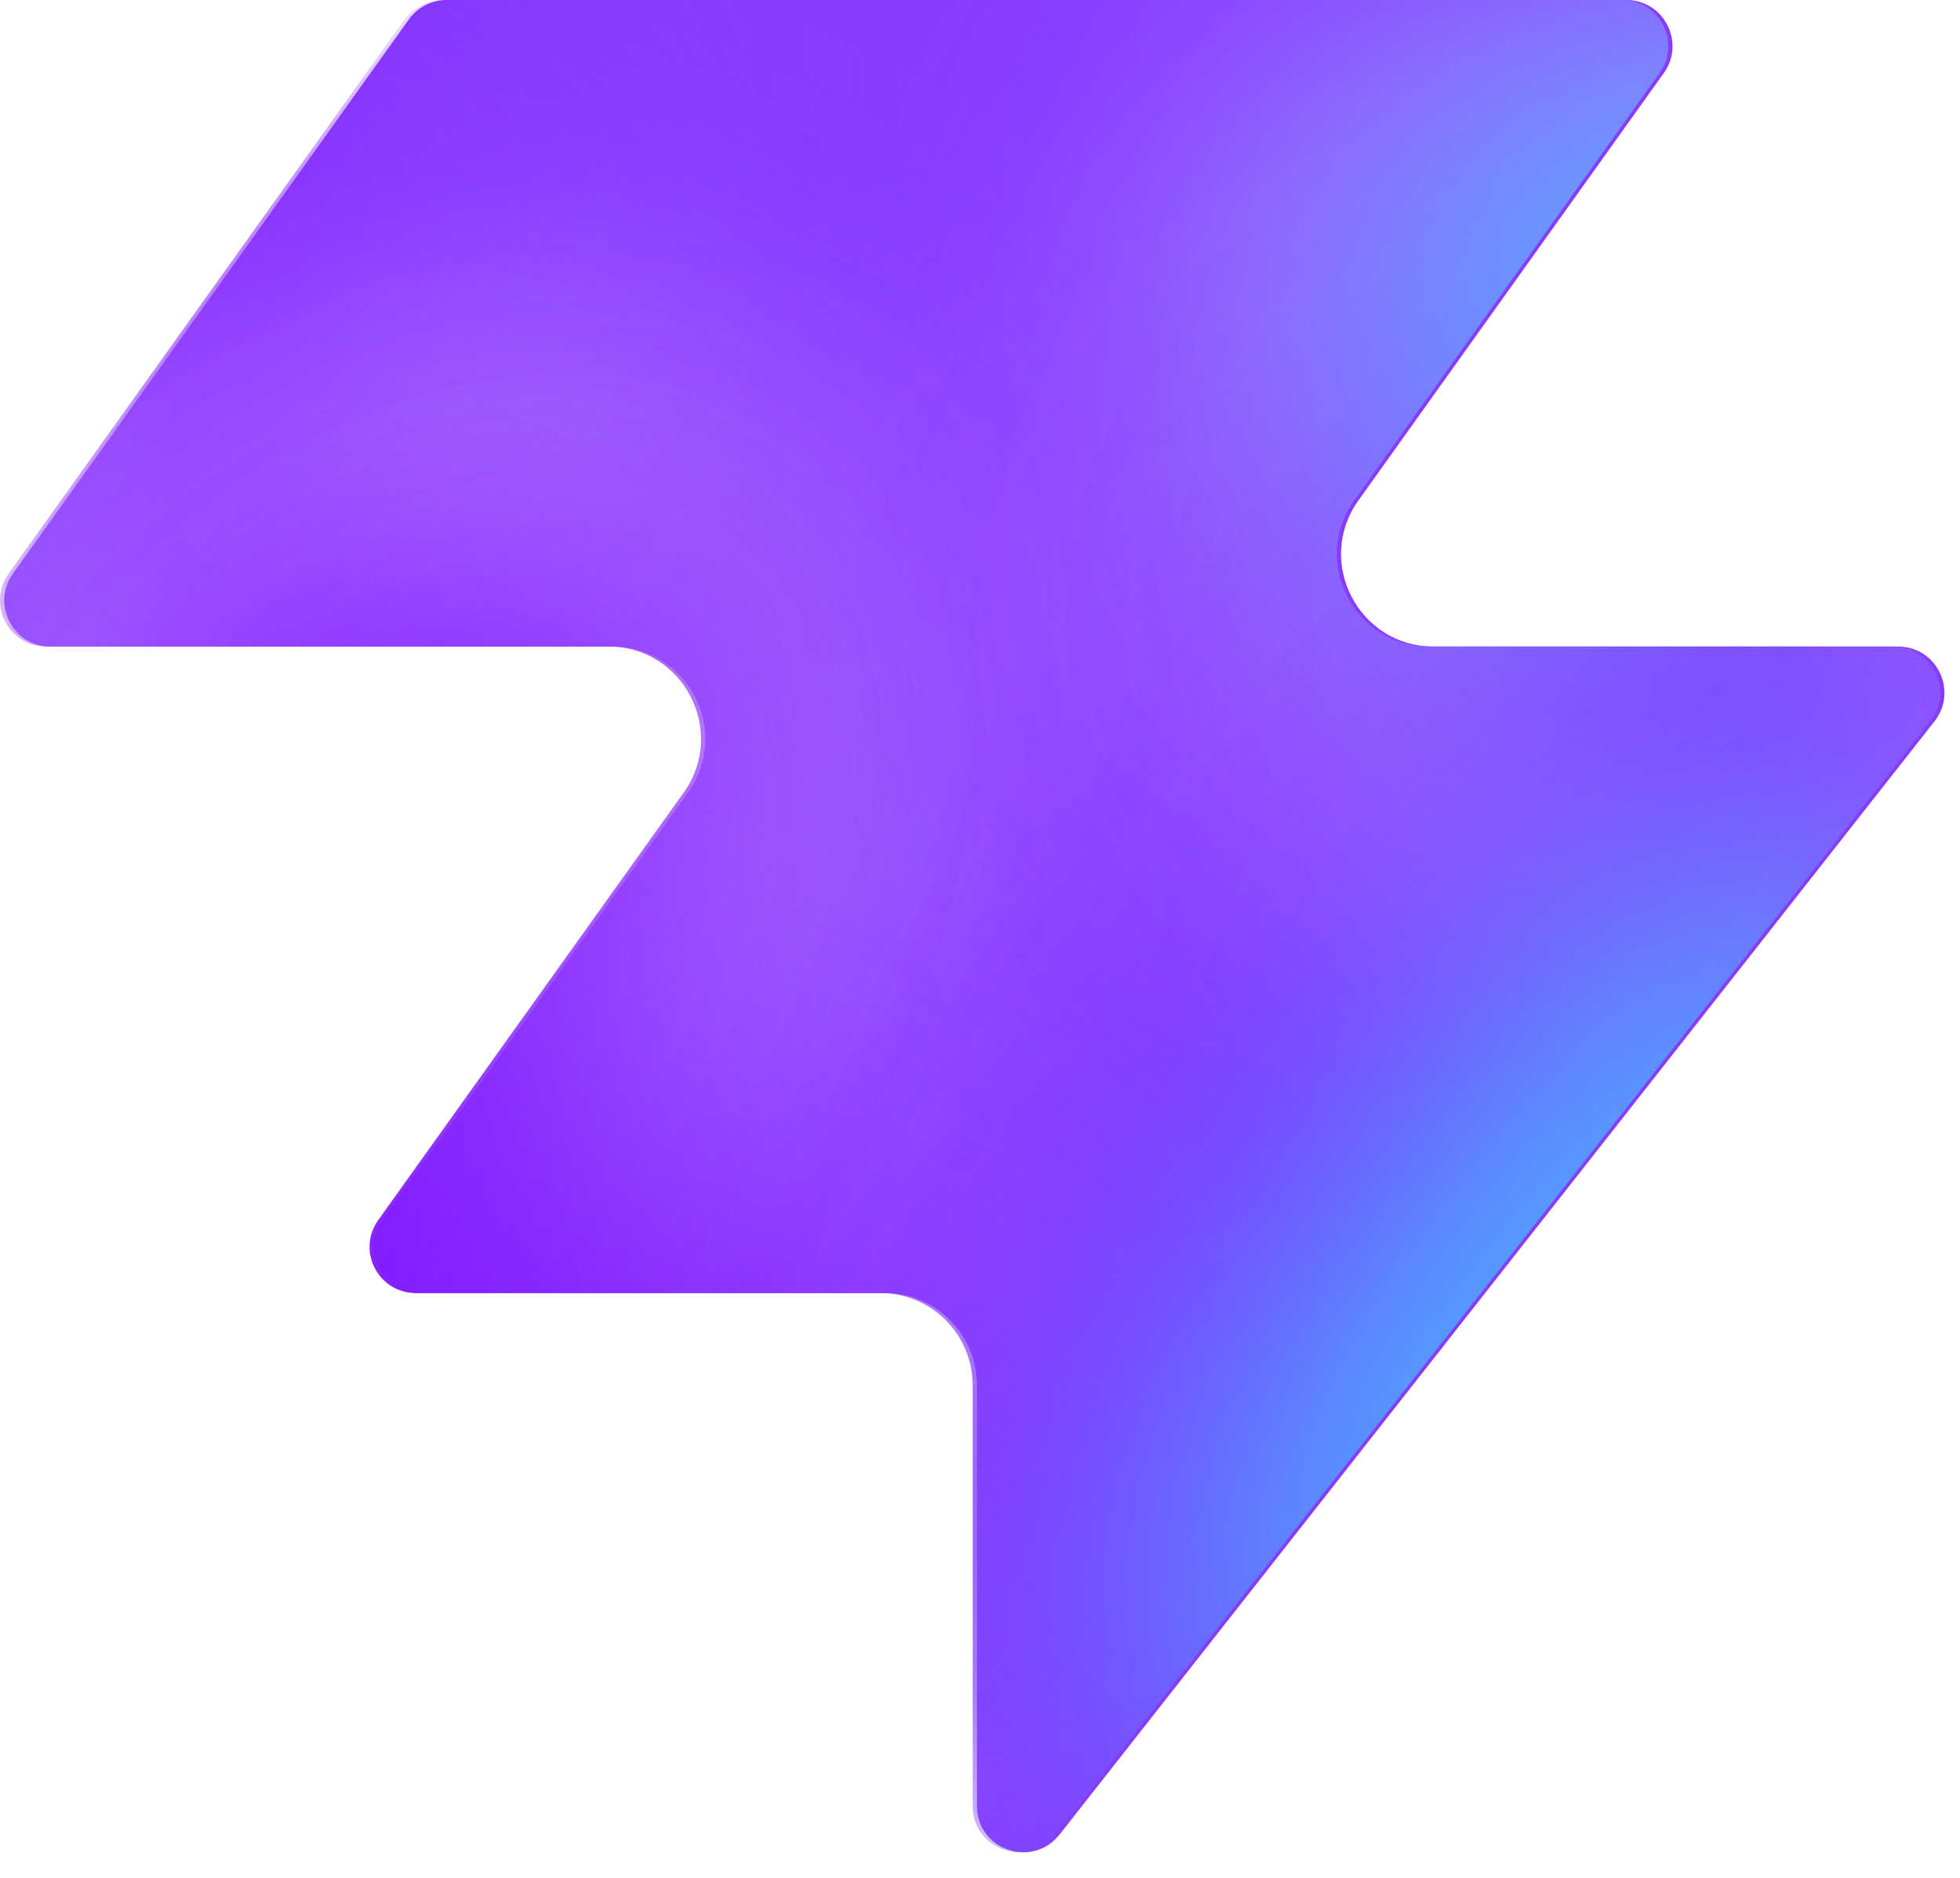
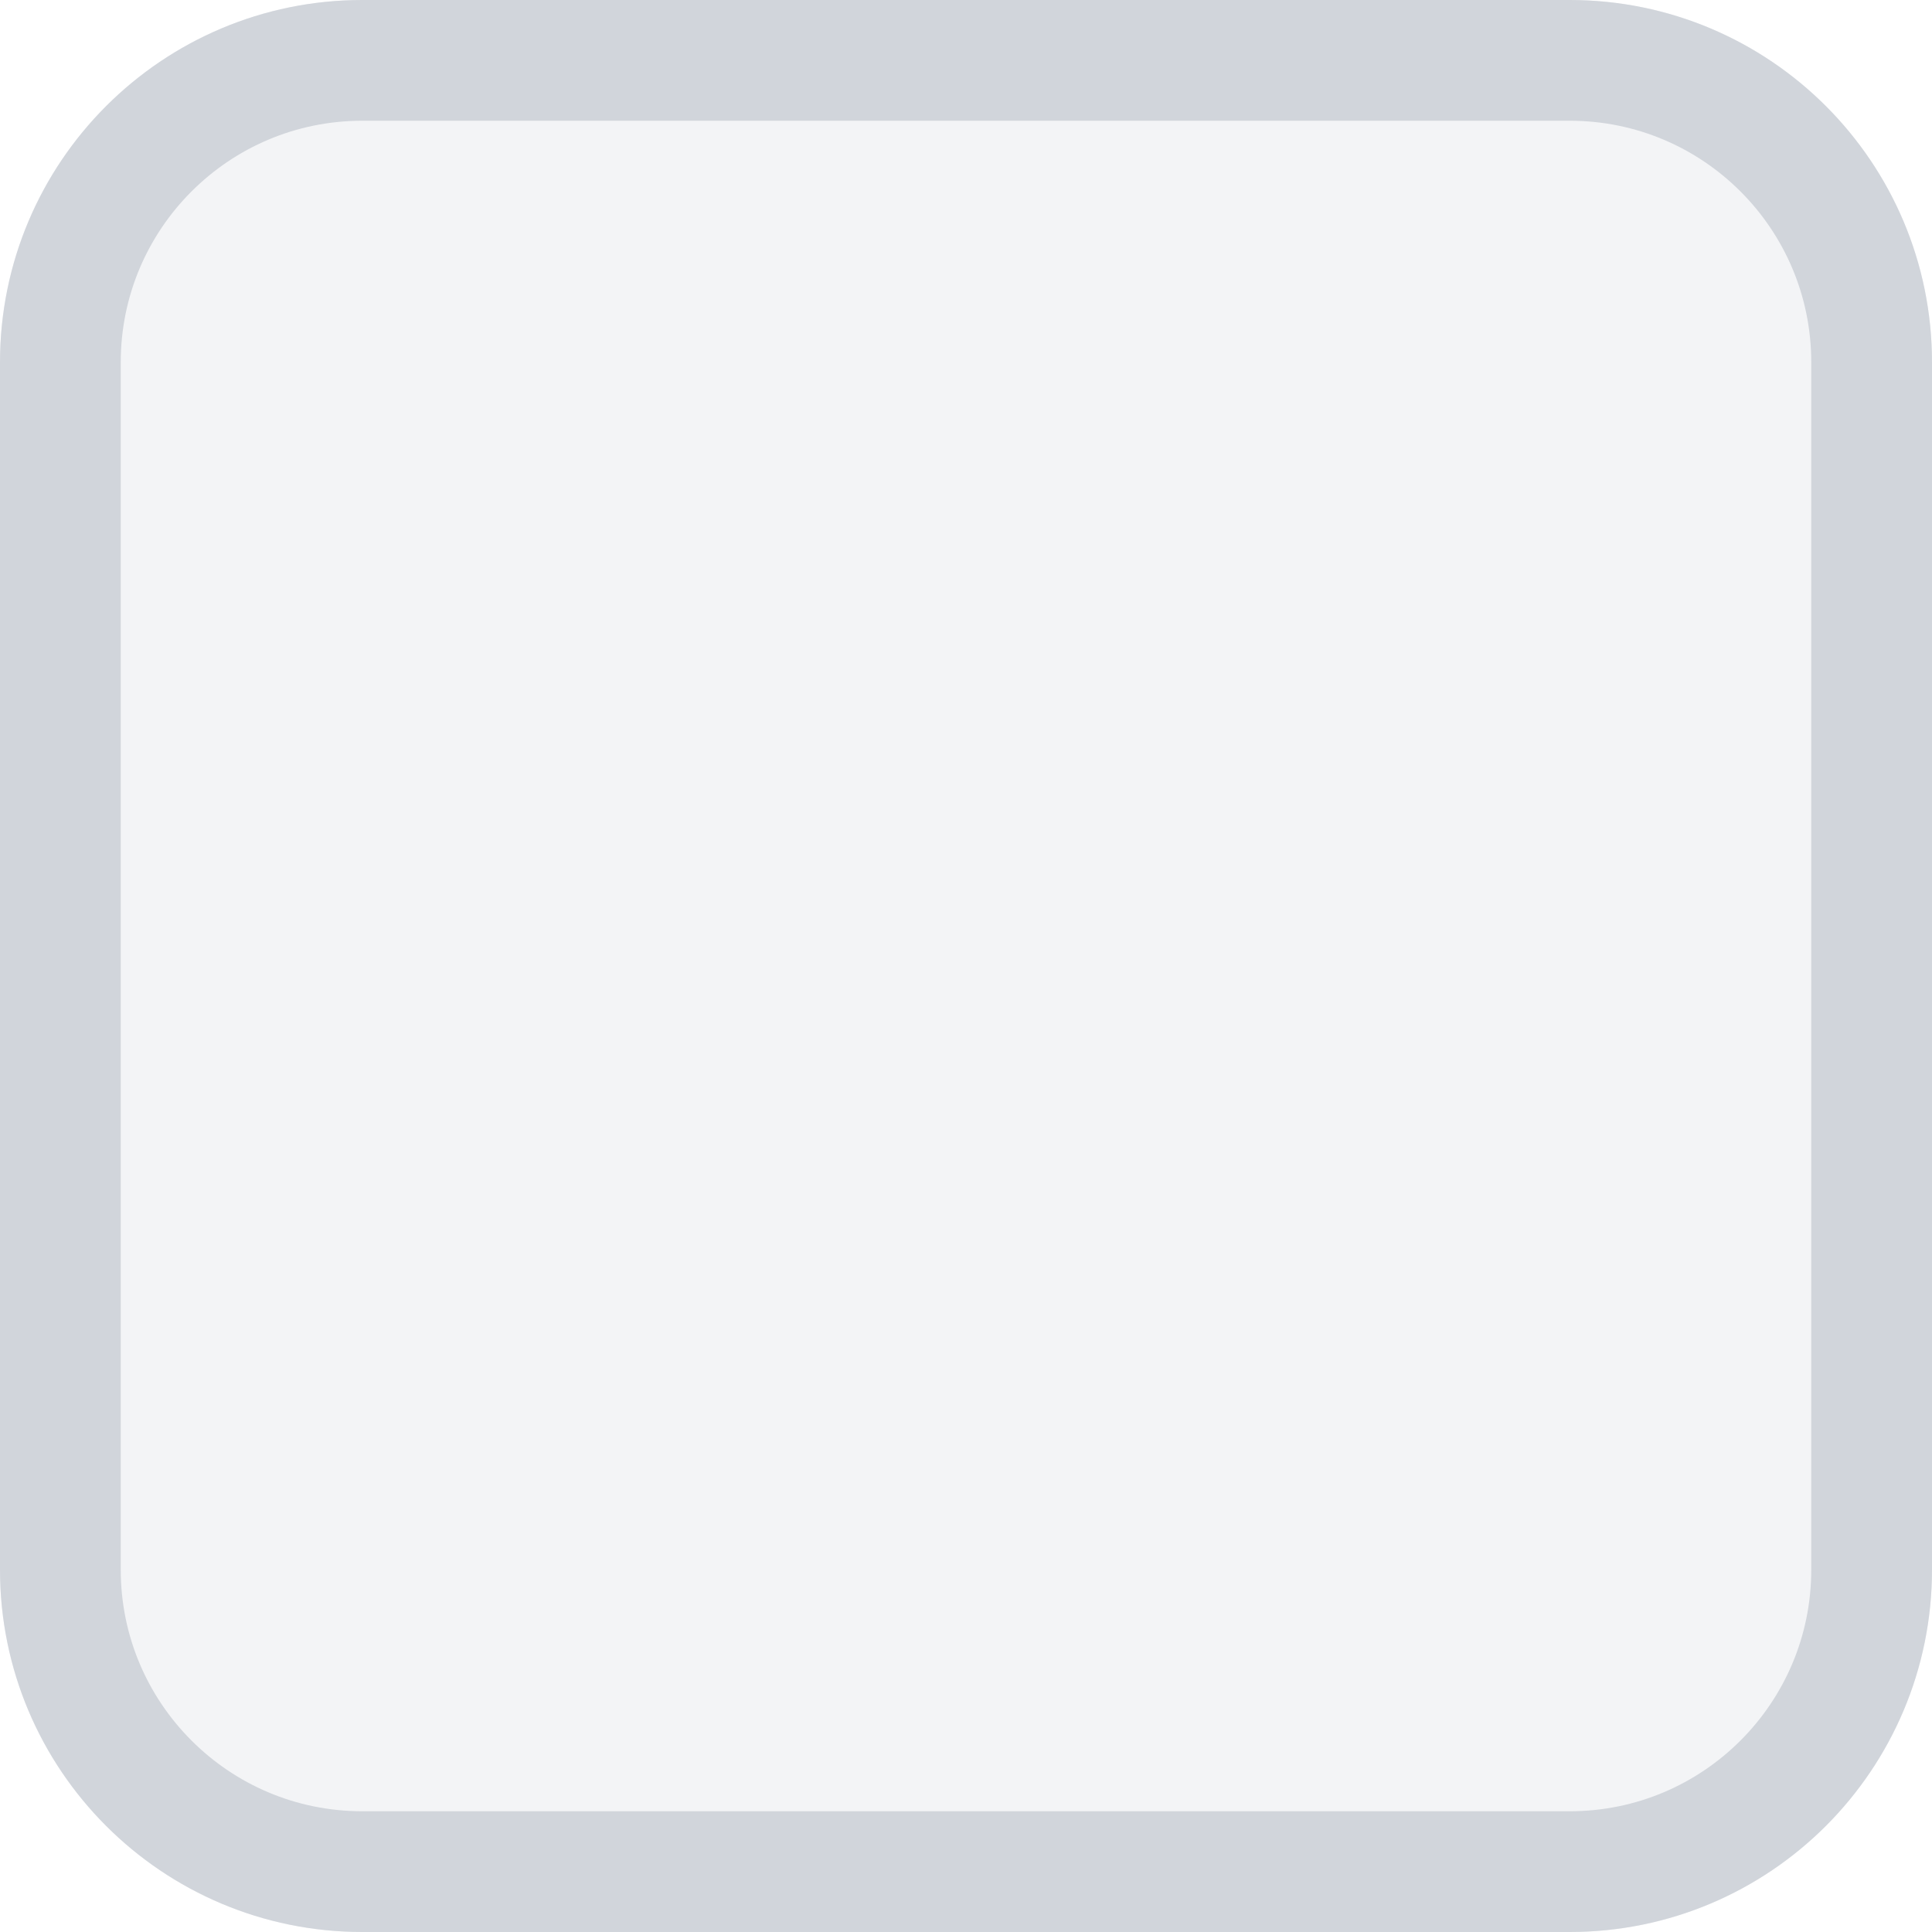
- <svg xmlns="http://www.w3.org/2000/svg" width="48" height="46" fill="none" viewBox="0 0 48 46">
-   <path fill="#863bff" d="M25.946 44.938c-.664.845-2.021.375-2.021-.698V33.937a2.26 2.26 0 0 0-2.262-2.262H10.287c-.92 0-1.456-1.04-.92-1.788l7.48-10.471c1.07-1.497 0-3.578-1.842-3.578H1.237c-.92 0-1.456-1.04-.92-1.788L10.013.474c.214-.297.556-.474.92-.474h28.894c.92 0 1.456 1.04.92 1.788l-7.48 10.471c-1.07 1.498 0 3.579 1.842 3.579h11.377c.943 0 1.473 1.088.89 1.83L25.947 44.94z" style="fill:#863bff;fill:color(display-p3 .525 .23 1);fill-opacity:1" />
-   <mask id="a" width="48" height="46" x="0" y="0" maskUnits="userSpaceOnUse" style="mask-type:alpha">
-     <path fill="#000" d="M25.842 44.938c-.664.844-2.021.375-2.021-.698V33.937a2.26 2.26 0 0 0-2.262-2.262H10.183c-.92 0-1.456-1.04-.92-1.788l7.48-10.471c1.07-1.498 0-3.579-1.842-3.579H1.133c-.92 0-1.456-1.04-.92-1.787L9.91.473c.214-.297.556-.474.92-.474h28.894c.92 0 1.456 1.04.92 1.788l-7.48 10.471c-1.07 1.498 0 3.578 1.842 3.578h11.377c.943 0 1.473 1.088.89 1.832L25.843 44.94z" style="fill:#000;fill-opacity:1" />
-   </mask>
-   <g mask="url(#a)">
-     <g filter="url(#b)">
-       <ellipse cx="5.508" cy="14.704" fill="#ede6ff" rx="5.508" ry="14.704" style="fill:#ede6ff;fill:color(display-p3 .927 .903 1);fill-opacity:1" transform="matrix(.00324 1 1 -.00324 -4.47 31.516)" />
-     </g>
-     <g filter="url(#c)">
-       <ellipse cx="10.399" cy="29.851" fill="#ede6ff" rx="10.399" ry="29.851" style="fill:#ede6ff;fill:color(display-p3 .927 .903 1);fill-opacity:1" transform="matrix(.00324 1 1 -.00324 -39.328 7.883)" />
-     </g>
-     <g filter="url(#d)">
-       <ellipse cx="5.508" cy="30.487" fill="#7e14ff" rx="5.508" ry="30.487" style="fill:#7e14ff;fill:color(display-p3 .492 .077 1);fill-opacity:1" transform="rotate(89.814 -25.913 -14.639)scale(1 -1)" />
-     </g>
-     <g filter="url(#e)">
-       <ellipse cx="5.508" cy="30.599" fill="#7e14ff" rx="5.508" ry="30.599" style="fill:#7e14ff;fill:color(display-p3 .492 .077 1);fill-opacity:1" transform="rotate(89.814 -32.644 -3.334)scale(1 -1)" />
-     </g>
-     <g filter="url(#f)">
-       <ellipse cx="5.508" cy="30.599" fill="#7e14ff" rx="5.508" ry="30.599" style="fill:#7e14ff;fill:color(display-p3 .492 .077 1);fill-opacity:1" transform="matrix(.00324 1 1 -.00324 -34.34 30.47)" />
-     </g>
-     <g filter="url(#g)">
-       <ellipse cx="14.072" cy="22.078" fill="#ede6ff" rx="14.072" ry="22.078" style="fill:#ede6ff;fill:color(display-p3 .927 .903 1);fill-opacity:1" transform="rotate(93.35 24.506 48.493)scale(-1 1)" />
-     </g>
-     <g filter="url(#h)">
-       <ellipse cx="3.47" cy="21.501" fill="#7e14ff" rx="3.47" ry="21.501" style="fill:#7e14ff;fill:color(display-p3 .492 .077 1);fill-opacity:1" transform="rotate(89.009 28.708 47.59)scale(-1 1)" />
-     </g>
-     <g filter="url(#i)">
-       <ellipse cx="3.47" cy="21.501" fill="#7e14ff" rx="3.47" ry="21.501" style="fill:#7e14ff;fill:color(display-p3 .492 .077 1);fill-opacity:1" transform="rotate(89.009 28.708 47.59)scale(-1 1)" />
-     </g>
-     <g filter="url(#j)">
-       <ellipse cx=".387" cy="8.972" fill="#7e14ff" rx="4.407" ry="29.108" style="fill:#7e14ff;fill:color(display-p3 .492 .077 1);fill-opacity:1" transform="rotate(39.51 .387 8.972)" />
-     </g>
-     <g filter="url(#k)">
-       <ellipse cx="47.523" cy="-6.092" fill="#7e14ff" rx="4.407" ry="29.108" style="fill:#7e14ff;fill:color(display-p3 .492 .077 1);fill-opacity:1" transform="rotate(37.892 47.523 -6.092)" />
-     </g>
-     <g filter="url(#l)">
-       <ellipse cx="41.412" cy="6.333" fill="#47bfff" rx="5.971" ry="9.665" style="fill:#47bfff;fill:color(display-p3 .28 .748 1);fill-opacity:1" transform="rotate(37.892 41.412 6.333)" />
-     </g>
-     <g filter="url(#m)">
-       <ellipse cx="-1.879" cy="38.332" fill="#7e14ff" rx="4.407" ry="29.108" style="fill:#7e14ff;fill:color(display-p3 .492 .077 1);fill-opacity:1" transform="rotate(37.892 -1.88 38.332)" />
-     </g>
-     <g filter="url(#n)">
-       <ellipse cx="-1.879" cy="38.332" fill="#7e14ff" rx="4.407" ry="29.108" style="fill:#7e14ff;fill:color(display-p3 .492 .077 1);fill-opacity:1" transform="rotate(37.892 -1.88 38.332)" />
-     </g>
-     <g filter="url(#o)">
-       <ellipse cx="35.651" cy="29.907" fill="#7e14ff" rx="4.407" ry="29.108" style="fill:#7e14ff;fill:color(display-p3 .492 .077 1);fill-opacity:1" transform="rotate(37.892 35.651 29.907)" />
-     </g>
-     <g filter="url(#p)">
-       <ellipse cx="38.418" cy="32.4" fill="#47bfff" rx="5.971" ry="15.297" style="fill:#47bfff;fill:color(display-p3 .28 .748 1);fill-opacity:1" transform="rotate(37.892 38.418 32.4)" />
-     </g>
-   </g>
-   <defs>
-     <filter id="b" width="60.045" height="41.654" x="-19.77" y="16.149" color-interpolation-filters="sRGB" filterUnits="userSpaceOnUse">
-       <feFlood flood-opacity="0" result="BackgroundImageFix" />
-       <feBlend in="SourceGraphic" in2="BackgroundImageFix" result="shape" />
-       <feGaussianBlur result="effect1_foregroundBlur_2002_17158" stdDeviation="7.659" />
-     </filter>
-     <filter id="c" width="90.34" height="51.437" x="-54.613" y="-7.533" color-interpolation-filters="sRGB" filterUnits="userSpaceOnUse">
-       <feFlood flood-opacity="0" result="BackgroundImageFix" />
-       <feBlend in="SourceGraphic" in2="BackgroundImageFix" result="shape" />
-       <feGaussianBlur result="effect1_foregroundBlur_2002_17158" stdDeviation="7.659" />
-     </filter>
-     <filter id="d" width="79.355" height="29.4" x="-49.64" y="2.03" color-interpolation-filters="sRGB" filterUnits="userSpaceOnUse">
-       <feFlood flood-opacity="0" result="BackgroundImageFix" />
-       <feBlend in="SourceGraphic" in2="BackgroundImageFix" result="shape" />
-       <feGaussianBlur result="effect1_foregroundBlur_2002_17158" stdDeviation="4.596" />
-     </filter>
-     <filter id="e" width="79.579" height="29.4" x="-45.045" y="20.029" color-interpolation-filters="sRGB" filterUnits="userSpaceOnUse">
-       <feFlood flood-opacity="0" result="BackgroundImageFix" />
-       <feBlend in="SourceGraphic" in2="BackgroundImageFix" result="shape" />
-       <feGaussianBlur result="effect1_foregroundBlur_2002_17158" stdDeviation="4.596" />
-     </filter>
-     <filter id="f" width="79.579" height="29.4" x="-43.513" y="21.178" color-interpolation-filters="sRGB" filterUnits="userSpaceOnUse">
-       <feFlood flood-opacity="0" result="BackgroundImageFix" />
-       <feBlend in="SourceGraphic" in2="BackgroundImageFix" result="shape" />
-       <feGaussianBlur result="effect1_foregroundBlur_2002_17158" stdDeviation="4.596" />
-     </filter>
-     <filter id="g" width="74.749" height="58.852" x="15.756" y="-17.901" color-interpolation-filters="sRGB" filterUnits="userSpaceOnUse">
-       <feFlood flood-opacity="0" result="BackgroundImageFix" />
-       <feBlend in="SourceGraphic" in2="BackgroundImageFix" result="shape" />
-       <feGaussianBlur result="effect1_foregroundBlur_2002_17158" stdDeviation="7.659" />
-     </filter>
-     <filter id="h" width="61.377" height="25.362" x="23.548" y="2.284" color-interpolation-filters="sRGB" filterUnits="userSpaceOnUse">
-       <feFlood flood-opacity="0" result="BackgroundImageFix" />
-       <feBlend in="SourceGraphic" in2="BackgroundImageFix" result="shape" />
-       <feGaussianBlur result="effect1_foregroundBlur_2002_17158" stdDeviation="4.596" />
-     </filter>
-     <filter id="i" width="61.377" height="25.362" x="23.548" y="2.284" color-interpolation-filters="sRGB" filterUnits="userSpaceOnUse">
-       <feFlood flood-opacity="0" result="BackgroundImageFix" />
-       <feBlend in="SourceGraphic" in2="BackgroundImageFix" result="shape" />
-       <feGaussianBlur result="effect1_foregroundBlur_2002_17158" stdDeviation="4.596" />
-     </filter>
-     <filter id="j" width="56.045" height="63.649" x="-27.636" y="-22.853" color-interpolation-filters="sRGB" filterUnits="userSpaceOnUse">
-       <feFlood flood-opacity="0" result="BackgroundImageFix" />
-       <feBlend in="SourceGraphic" in2="BackgroundImageFix" result="shape" />
-       <feGaussianBlur result="effect1_foregroundBlur_2002_17158" stdDeviation="4.596" />
-     </filter>
-     <filter id="k" width="54.814" height="64.646" x="20.116" y="-38.415" color-interpolation-filters="sRGB" filterUnits="userSpaceOnUse">
-       <feFlood flood-opacity="0" result="BackgroundImageFix" />
-       <feBlend in="SourceGraphic" in2="BackgroundImageFix" result="shape" />
-       <feGaussianBlur result="effect1_foregroundBlur_2002_17158" stdDeviation="4.596" />
-     </filter>
-     <filter id="l" width="33.541" height="35.313" x="24.641" y="-11.323" color-interpolation-filters="sRGB" filterUnits="userSpaceOnUse">
-       <feFlood flood-opacity="0" result="BackgroundImageFix" />
-       <feBlend in="SourceGraphic" in2="BackgroundImageFix" result="shape" />
-       <feGaussianBlur result="effect1_foregroundBlur_2002_17158" stdDeviation="4.596" />
-     </filter>
-     <filter id="m" width="54.814" height="64.646" x="-29.286" y="6.009" color-interpolation-filters="sRGB" filterUnits="userSpaceOnUse">
-       <feFlood flood-opacity="0" result="BackgroundImageFix" />
-       <feBlend in="SourceGraphic" in2="BackgroundImageFix" result="shape" />
-       <feGaussianBlur result="effect1_foregroundBlur_2002_17158" stdDeviation="4.596" />
-     </filter>
-     <filter id="n" width="54.814" height="64.646" x="-29.286" y="6.009" color-interpolation-filters="sRGB" filterUnits="userSpaceOnUse">
-       <feFlood flood-opacity="0" result="BackgroundImageFix" />
-       <feBlend in="SourceGraphic" in2="BackgroundImageFix" result="shape" />
-       <feGaussianBlur result="effect1_foregroundBlur_2002_17158" stdDeviation="4.596" />
-     </filter>
-     <filter id="o" width="54.814" height="64.646" x="8.244" y="-2.416" color-interpolation-filters="sRGB" filterUnits="userSpaceOnUse">
-       <feFlood flood-opacity="0" result="BackgroundImageFix" />
-       <feBlend in="SourceGraphic" in2="BackgroundImageFix" result="shape" />
-       <feGaussianBlur result="effect1_foregroundBlur_2002_17158" stdDeviation="4.596" />
-     </filter>
-     <filter id="p" width="39.409" height="43.623" x="18.713" y="10.588" color-interpolation-filters="sRGB" filterUnits="userSpaceOnUse">
-       <feFlood flood-opacity="0" result="BackgroundImageFix" />
-       <feBlend in="SourceGraphic" in2="BackgroundImageFix" result="shape" />
-       <feGaussianBlur result="effect1_foregroundBlur_2002_17158" stdDeviation="4.596" />
-     </filter>
-   </defs>
+ <svg xmlns="http://www.w3.org/2000/svg" viewBox="0 0 32 32" fill="none">
+   <rect width="32" height="32" rx="6" fill="#f3f4f6" />
+   <rect x="1" y="1" width="30" height="30" rx="5" stroke="#d1d5db" stroke-width="2" />
</svg>
